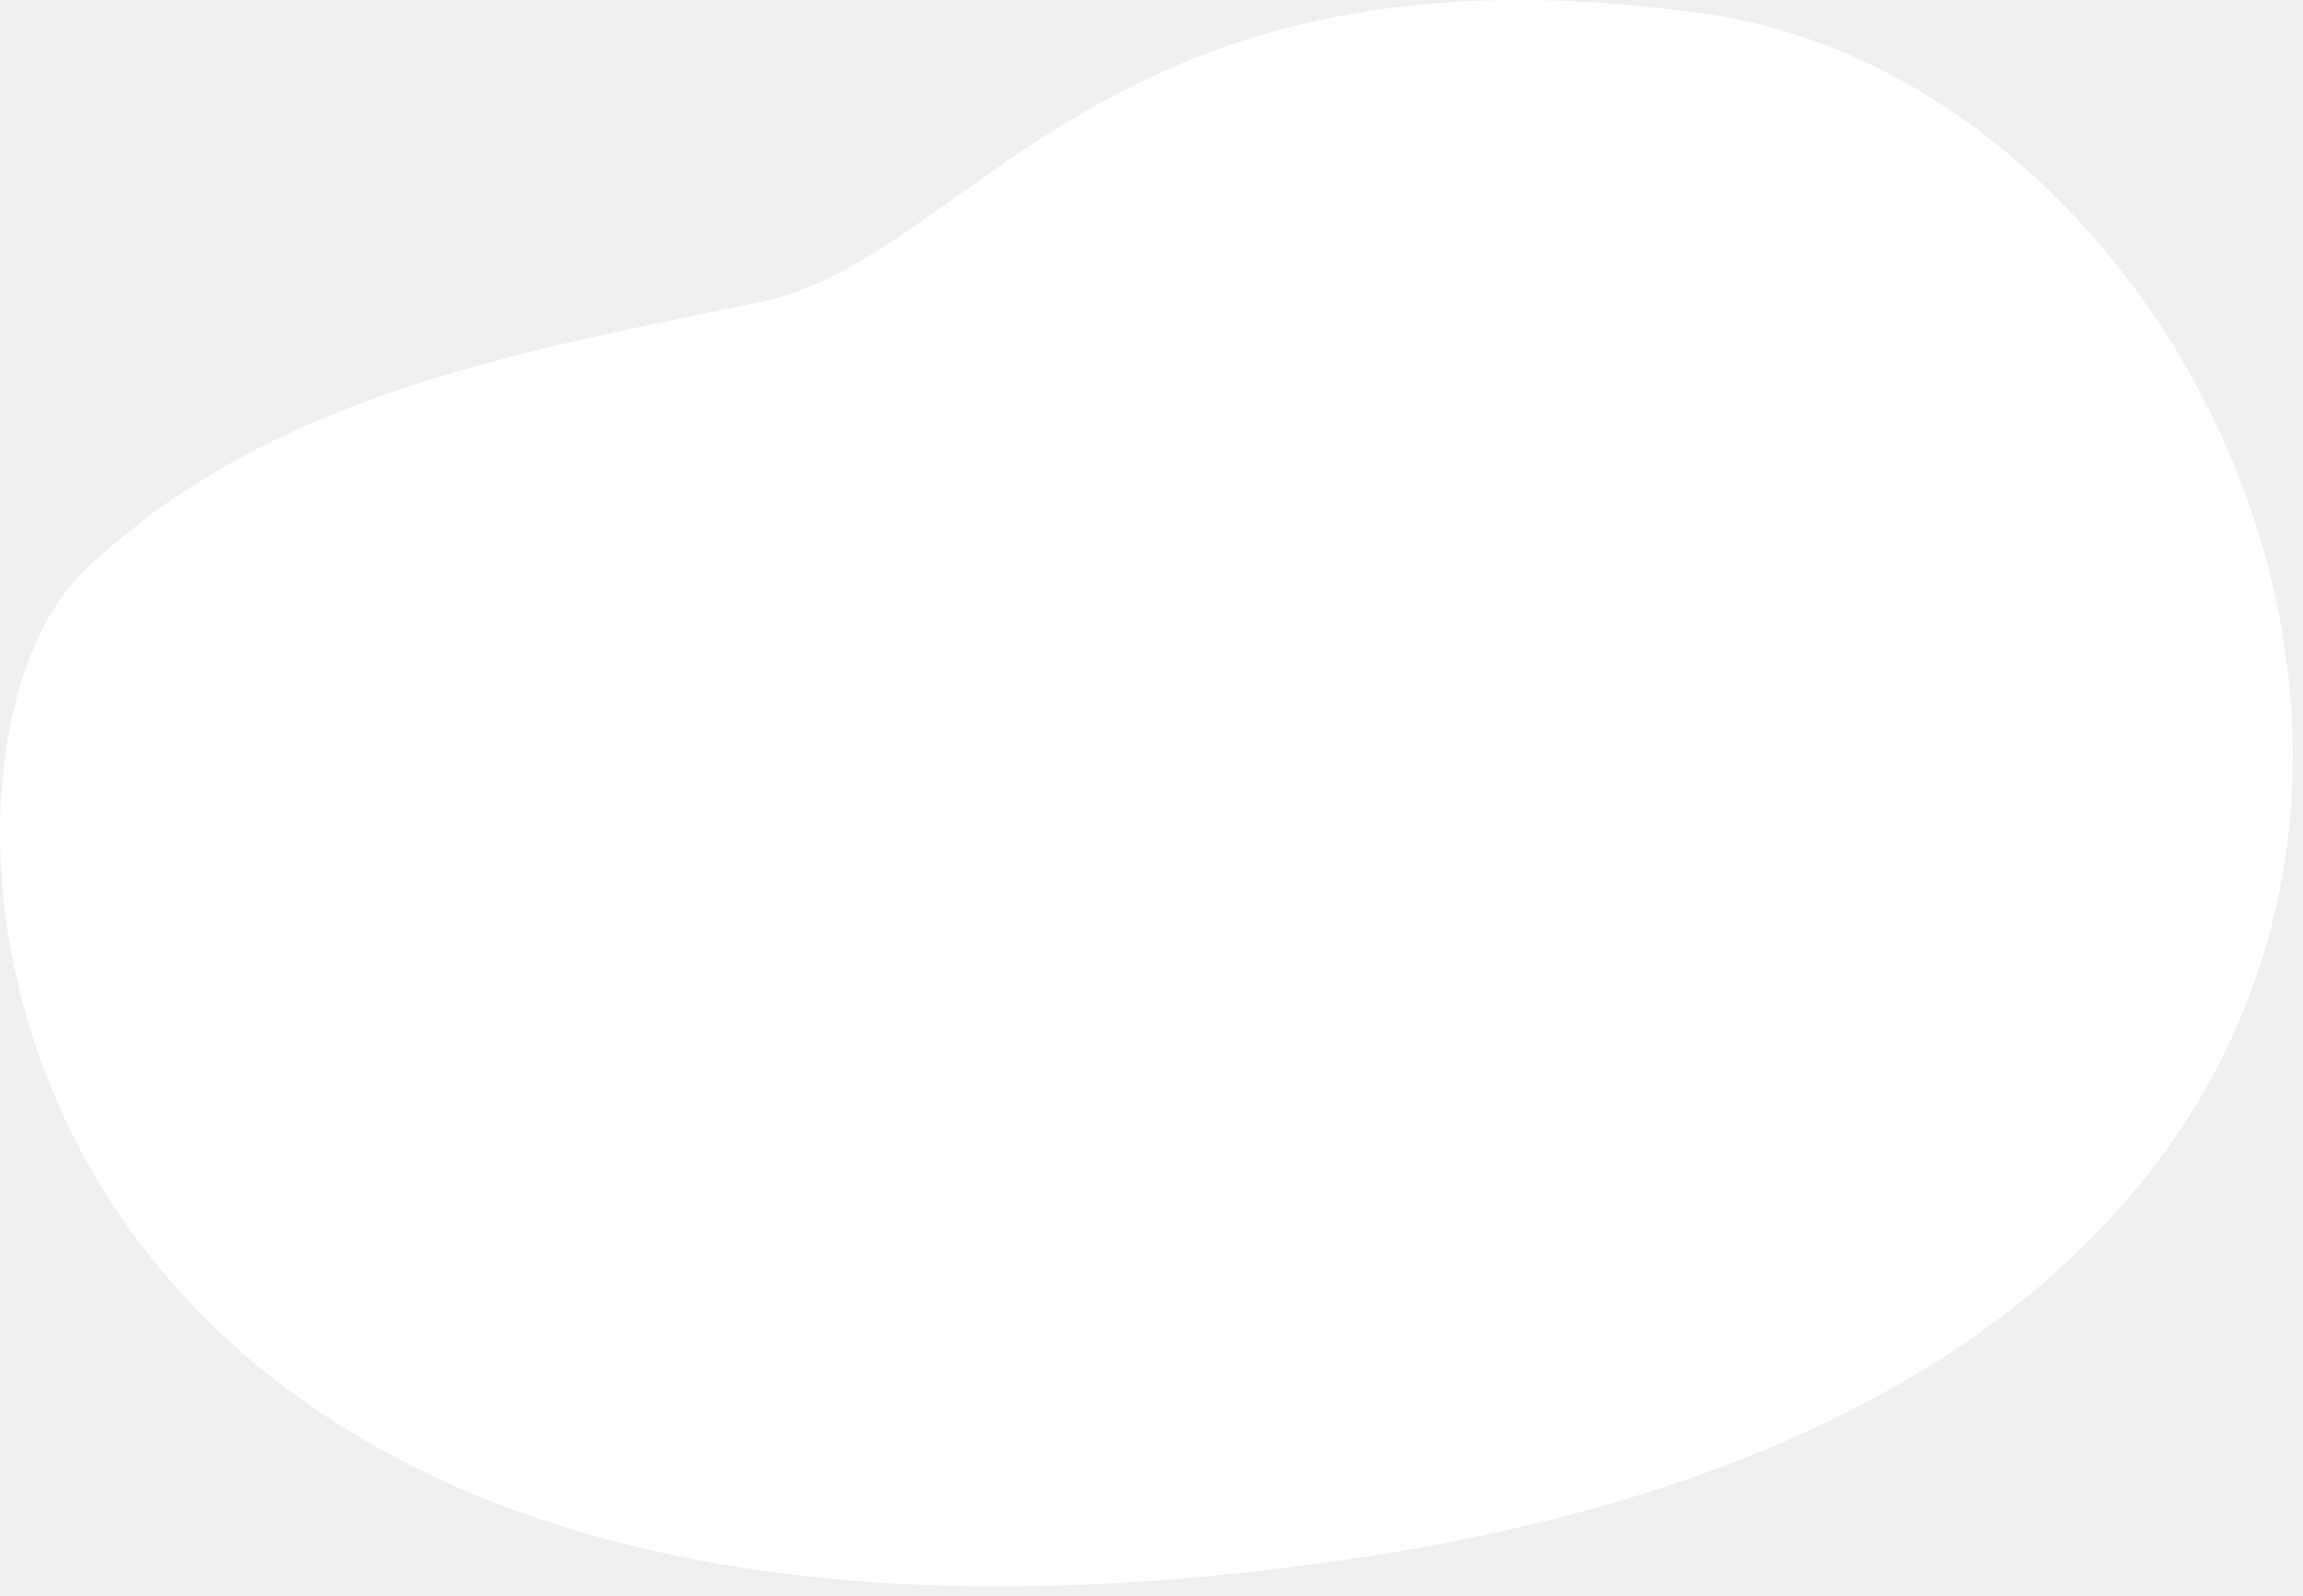
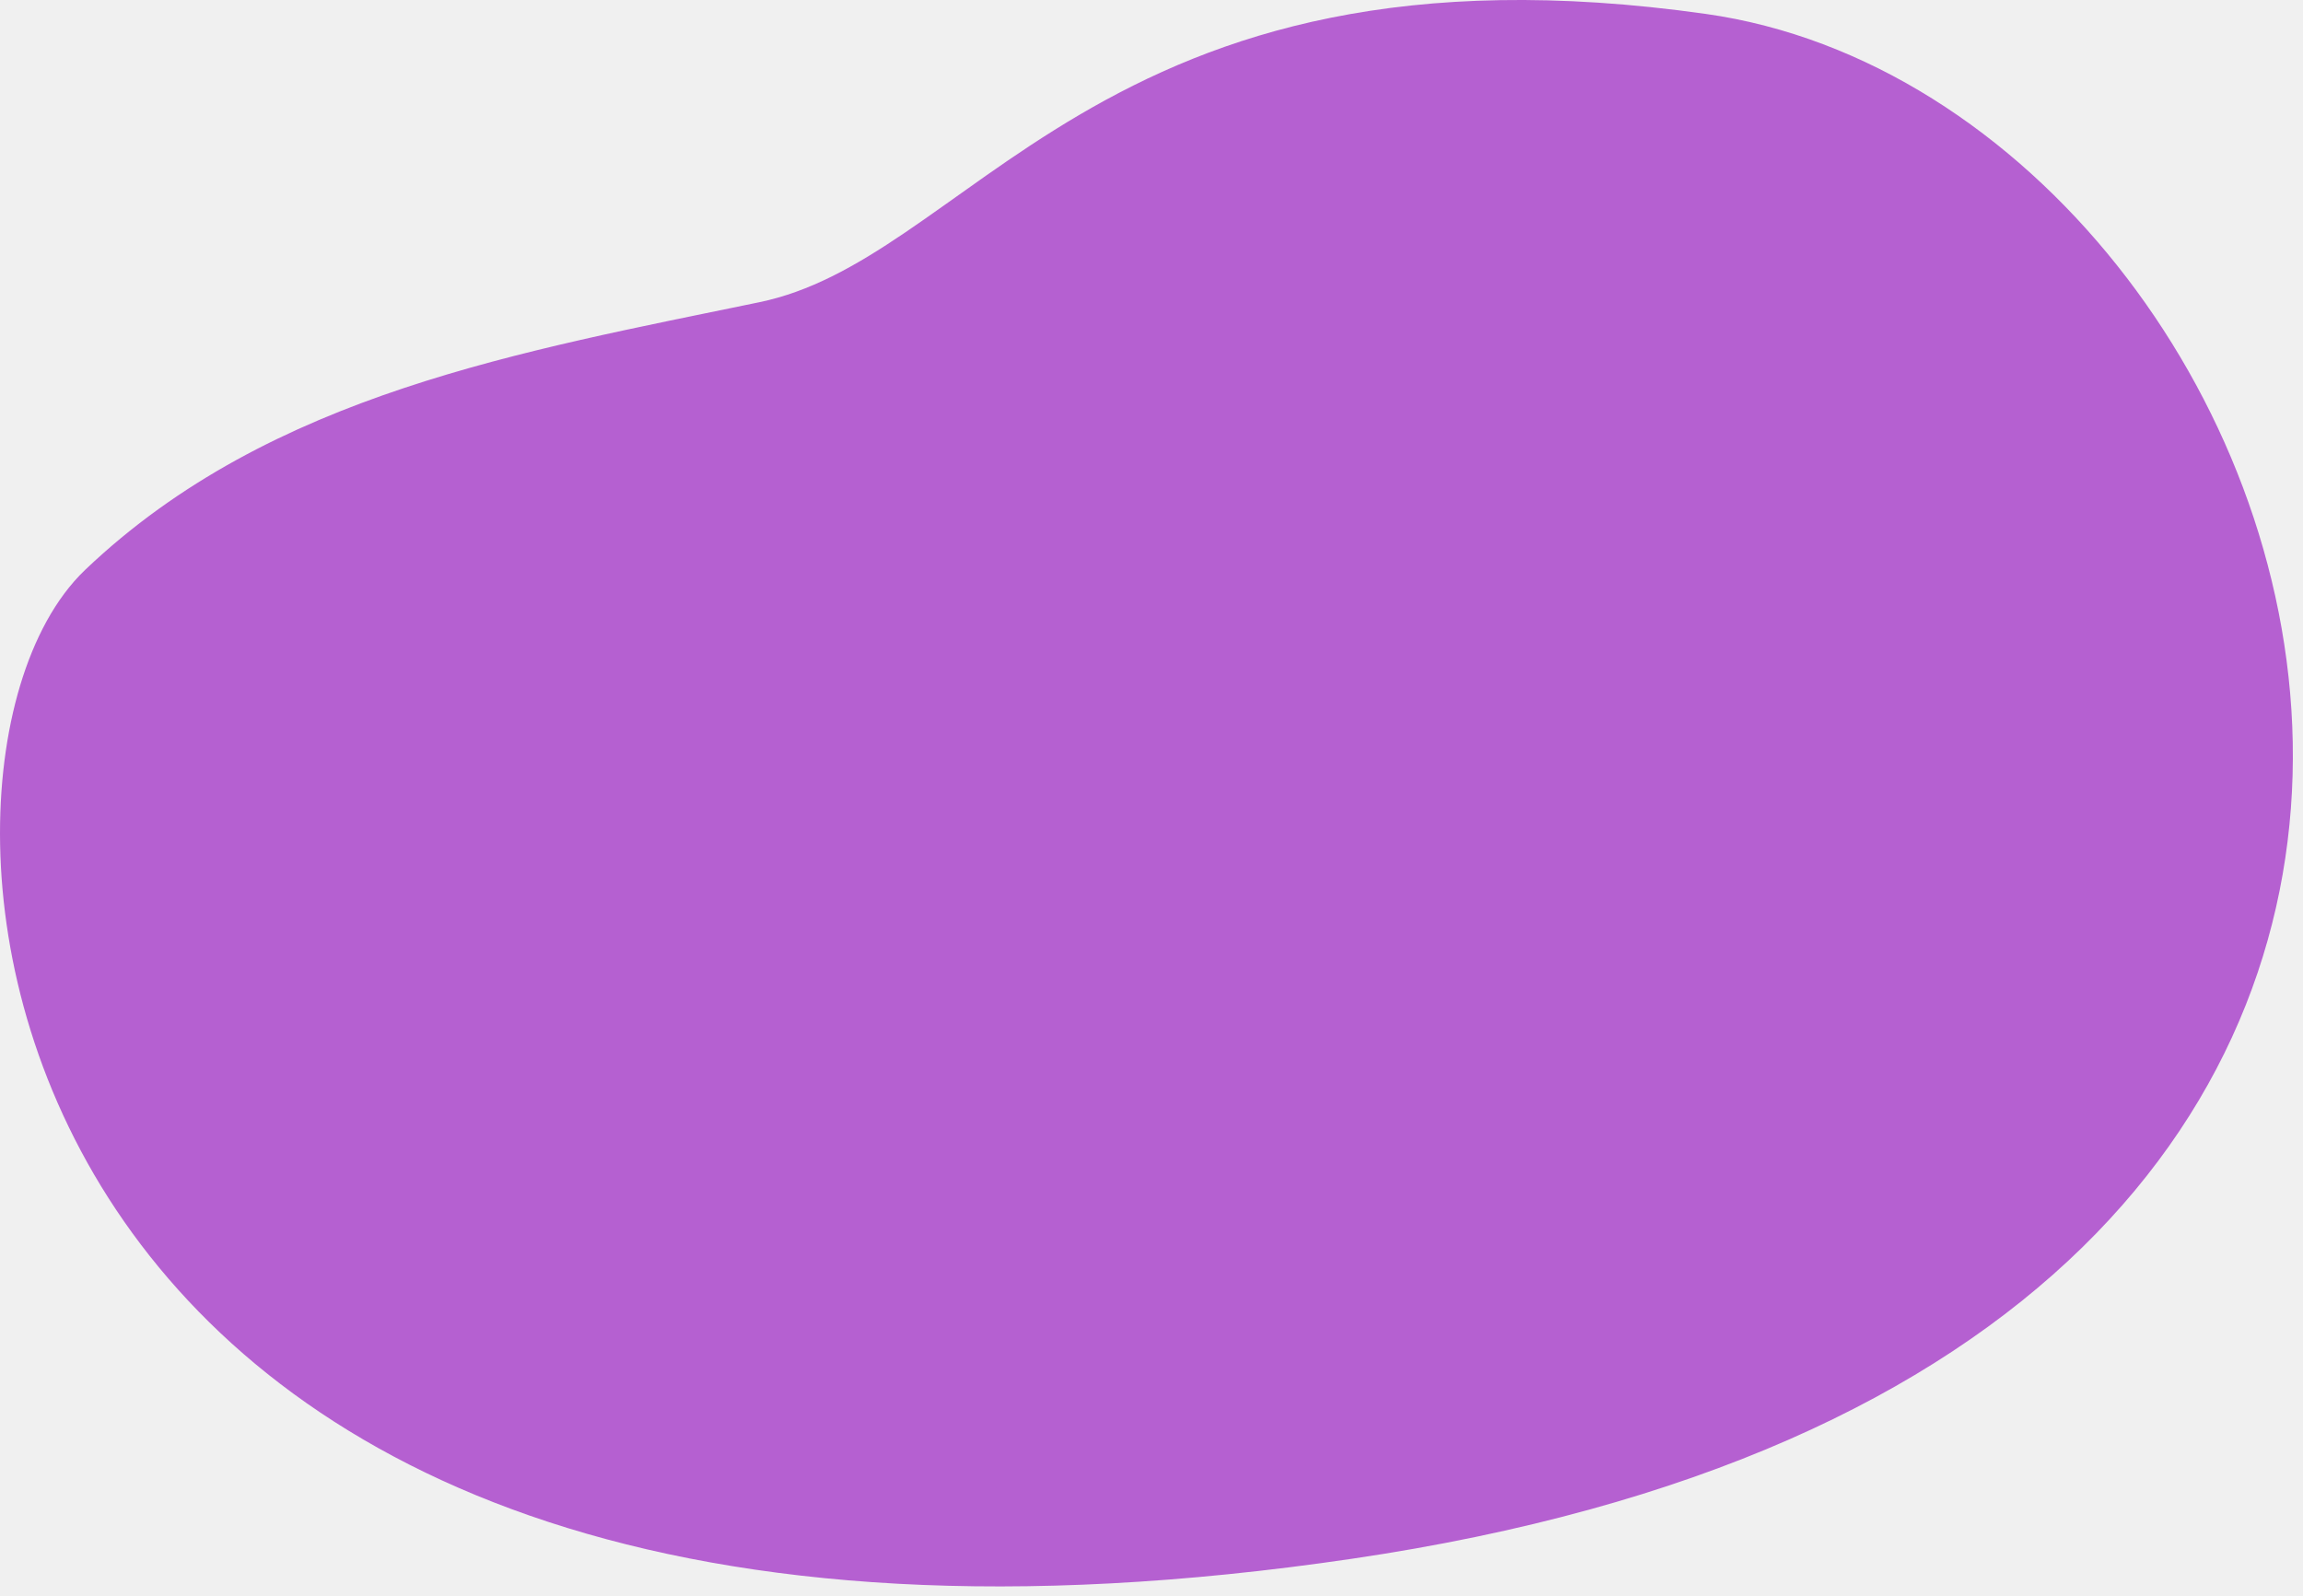
<svg xmlns="http://www.w3.org/2000/svg" width="140" height="97" viewBox="0 0 140 97" fill="none">
-   <path d="M46.766 21.315C61.266 18.315 67.778 -1.185 103.266 3.815C138.755 8.815 163.243 79.815 81.755 91.815C0.266 103.815 -3.245 46.815 7.255 36.815C17.755 26.815 32.266 24.315 46.766 21.315Z" fill="white" stroke="white" stroke-width="6" stroke-linecap="round" />
+   <path d="M46.766 21.315C61.266 18.315 67.778 -1.185 103.266 3.815C138.755 8.815 163.243 79.815 81.755 91.815C0.266 103.815 -3.245 46.815 7.255 36.815C17.755 26.815 32.266 24.315 46.766 21.315Z" fill="#B560D1" stroke="#B560D1" stroke-width="6" stroke-linecap="round" />
</svg>
